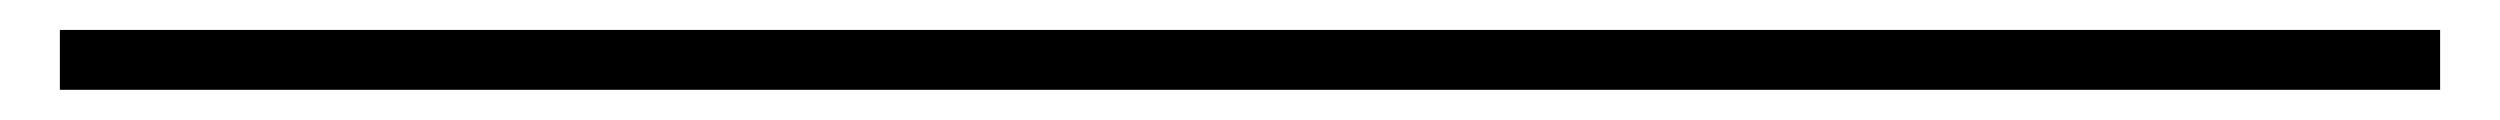
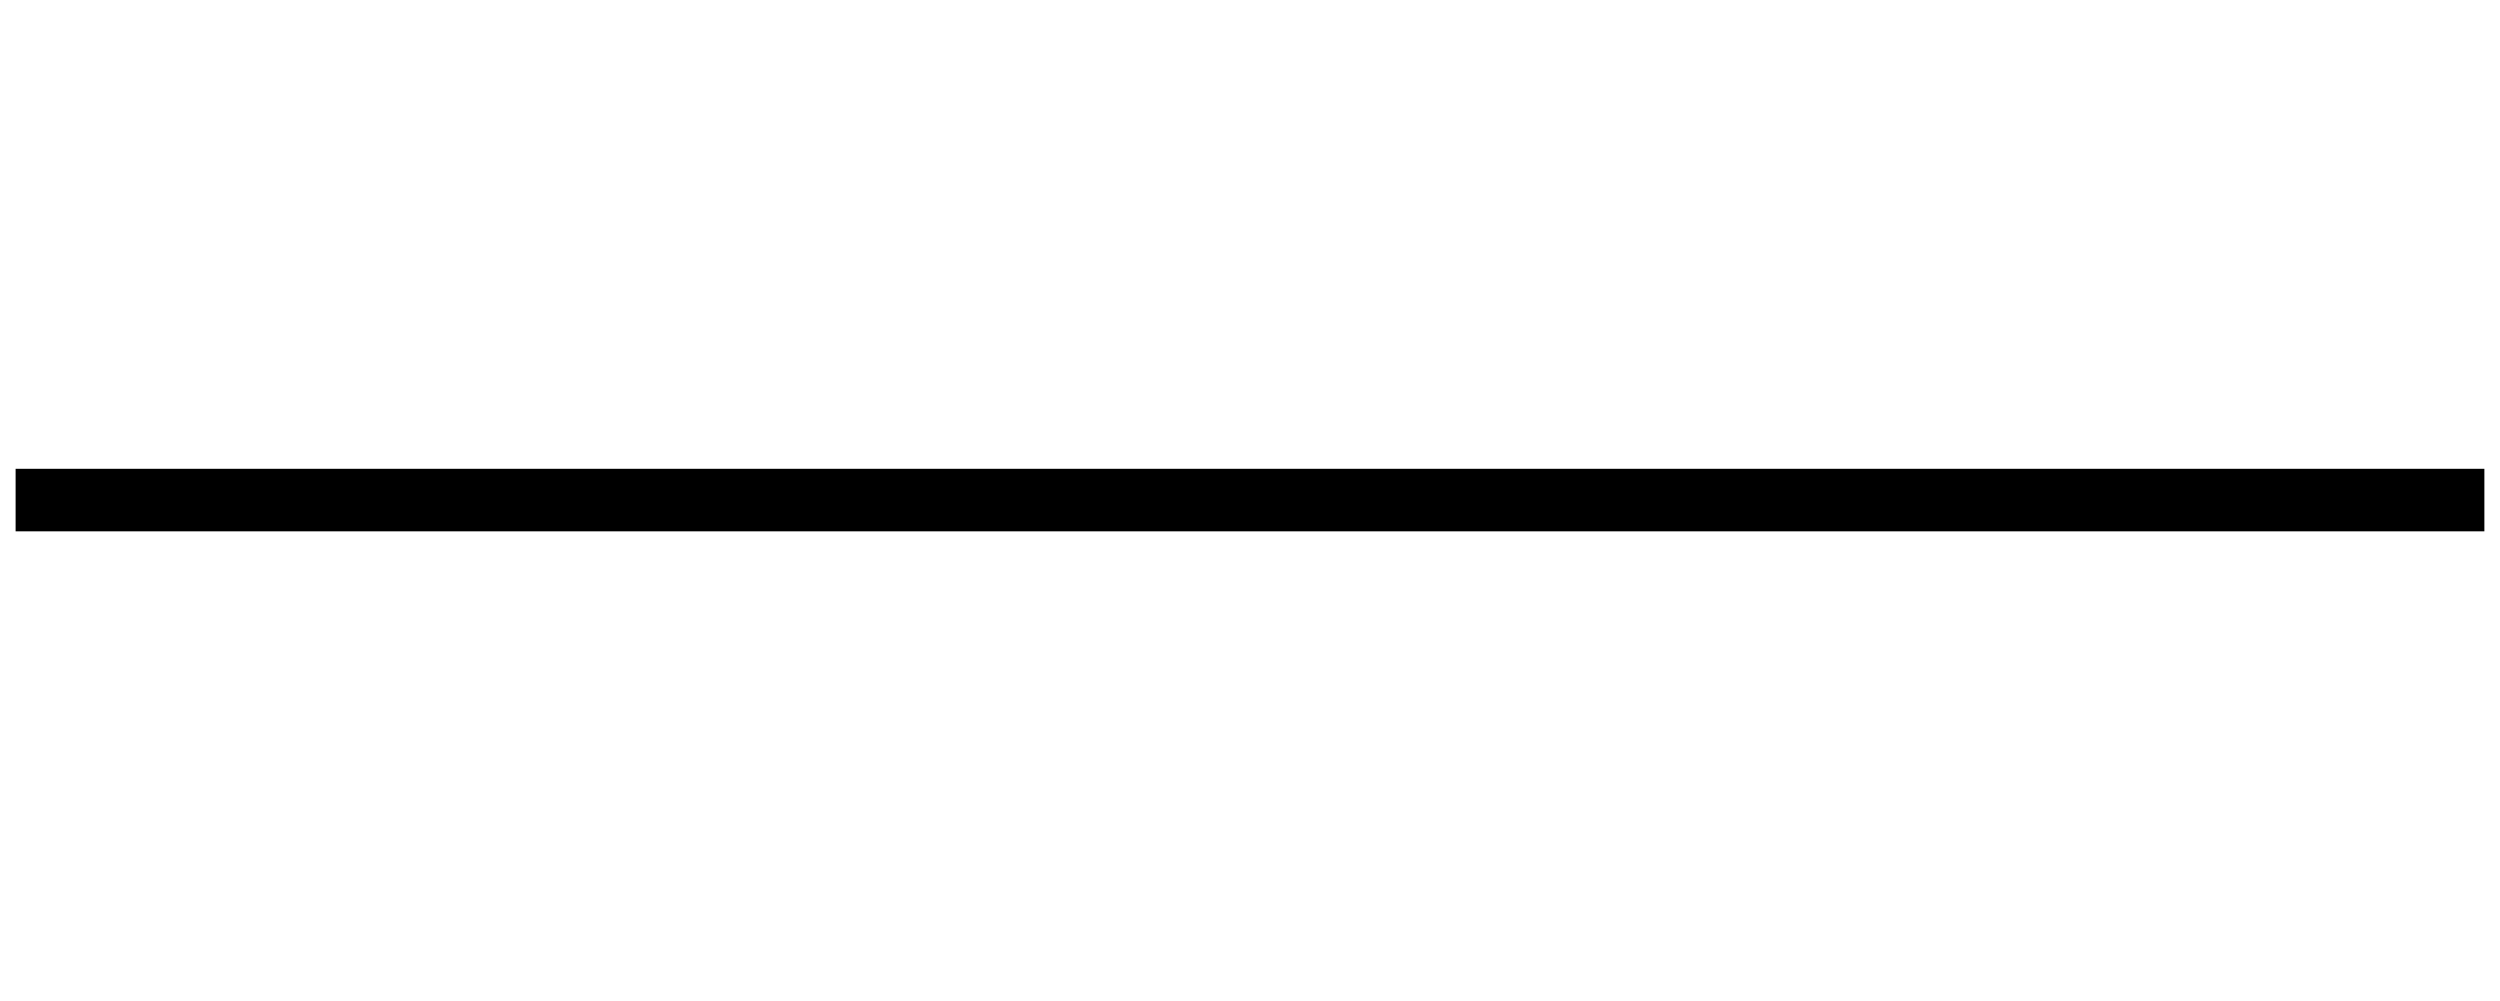
- <svg xmlns="http://www.w3.org/2000/svg" xmlns:ns1="http://schemas.microsoft.com/visio/2003/SVGExtensions/" width="6.575in" height="0.315in" viewBox="0 0 473.386 22.677" xml:space="preserve" color-interpolation-filters="sRGB" class="st2">
+ <svg xmlns="http://www.w3.org/2000/svg" xmlns:ns1="http://schemas.microsoft.com/visio/2003/SVGExtensions/" width="6.299in" height="2.52in" viewBox="0 0 453.543 181.417" xml:space="preserve" color-interpolation-filters="sRGB" class="st2">
  <ns1:documentProperties ns1:langID="1033" ns1:metric="true" ns1:viewMarkup="false" />
  <style type="text/css">
	
		.st1 {stroke:#000000;stroke-linecap:butt;stroke-width:11.339}
		.st2 {fill:none;fill-rule:evenodd;font-size:12;overflow:visible;stroke-linecap:square;stroke-miterlimit:3}
	
	</style>
  <g ns1:mID="0" ns1:index="1" ns1:groupContext="foregroundPage">
    <ns1:pageProperties ns1:drawingScale="1" ns1:pageScale="1" ns1:drawingUnits="0" ns1:shadowOffsetX="9" ns1:shadowOffsetY="-9" ns1:shadowType="1" />
-     <g id="shape2-1" ns1:mID="2" ns1:groupContext="shape" transform="translate(462.047,34.0157) rotate(180)">
-       <path d="M0 22.68 L450.71 22.68" class="st1" />
+     <g id="shape5-1" ns1:mID="5" ns1:groupContext="shape" transform="translate(226.772,272.126) rotate(180)">
+       <path d="M0 181.42 L223.94 181.42" class="st1" />
+     </g>
+     <g id="shape1-4" ns1:mID="1" ns1:groupContext="shape" transform="translate(450.709,272.126) rotate(180)">
+       <path d="M0 181.42 L223.94 181.42" class="st1" />
    </g>
  </g>
</svg>
